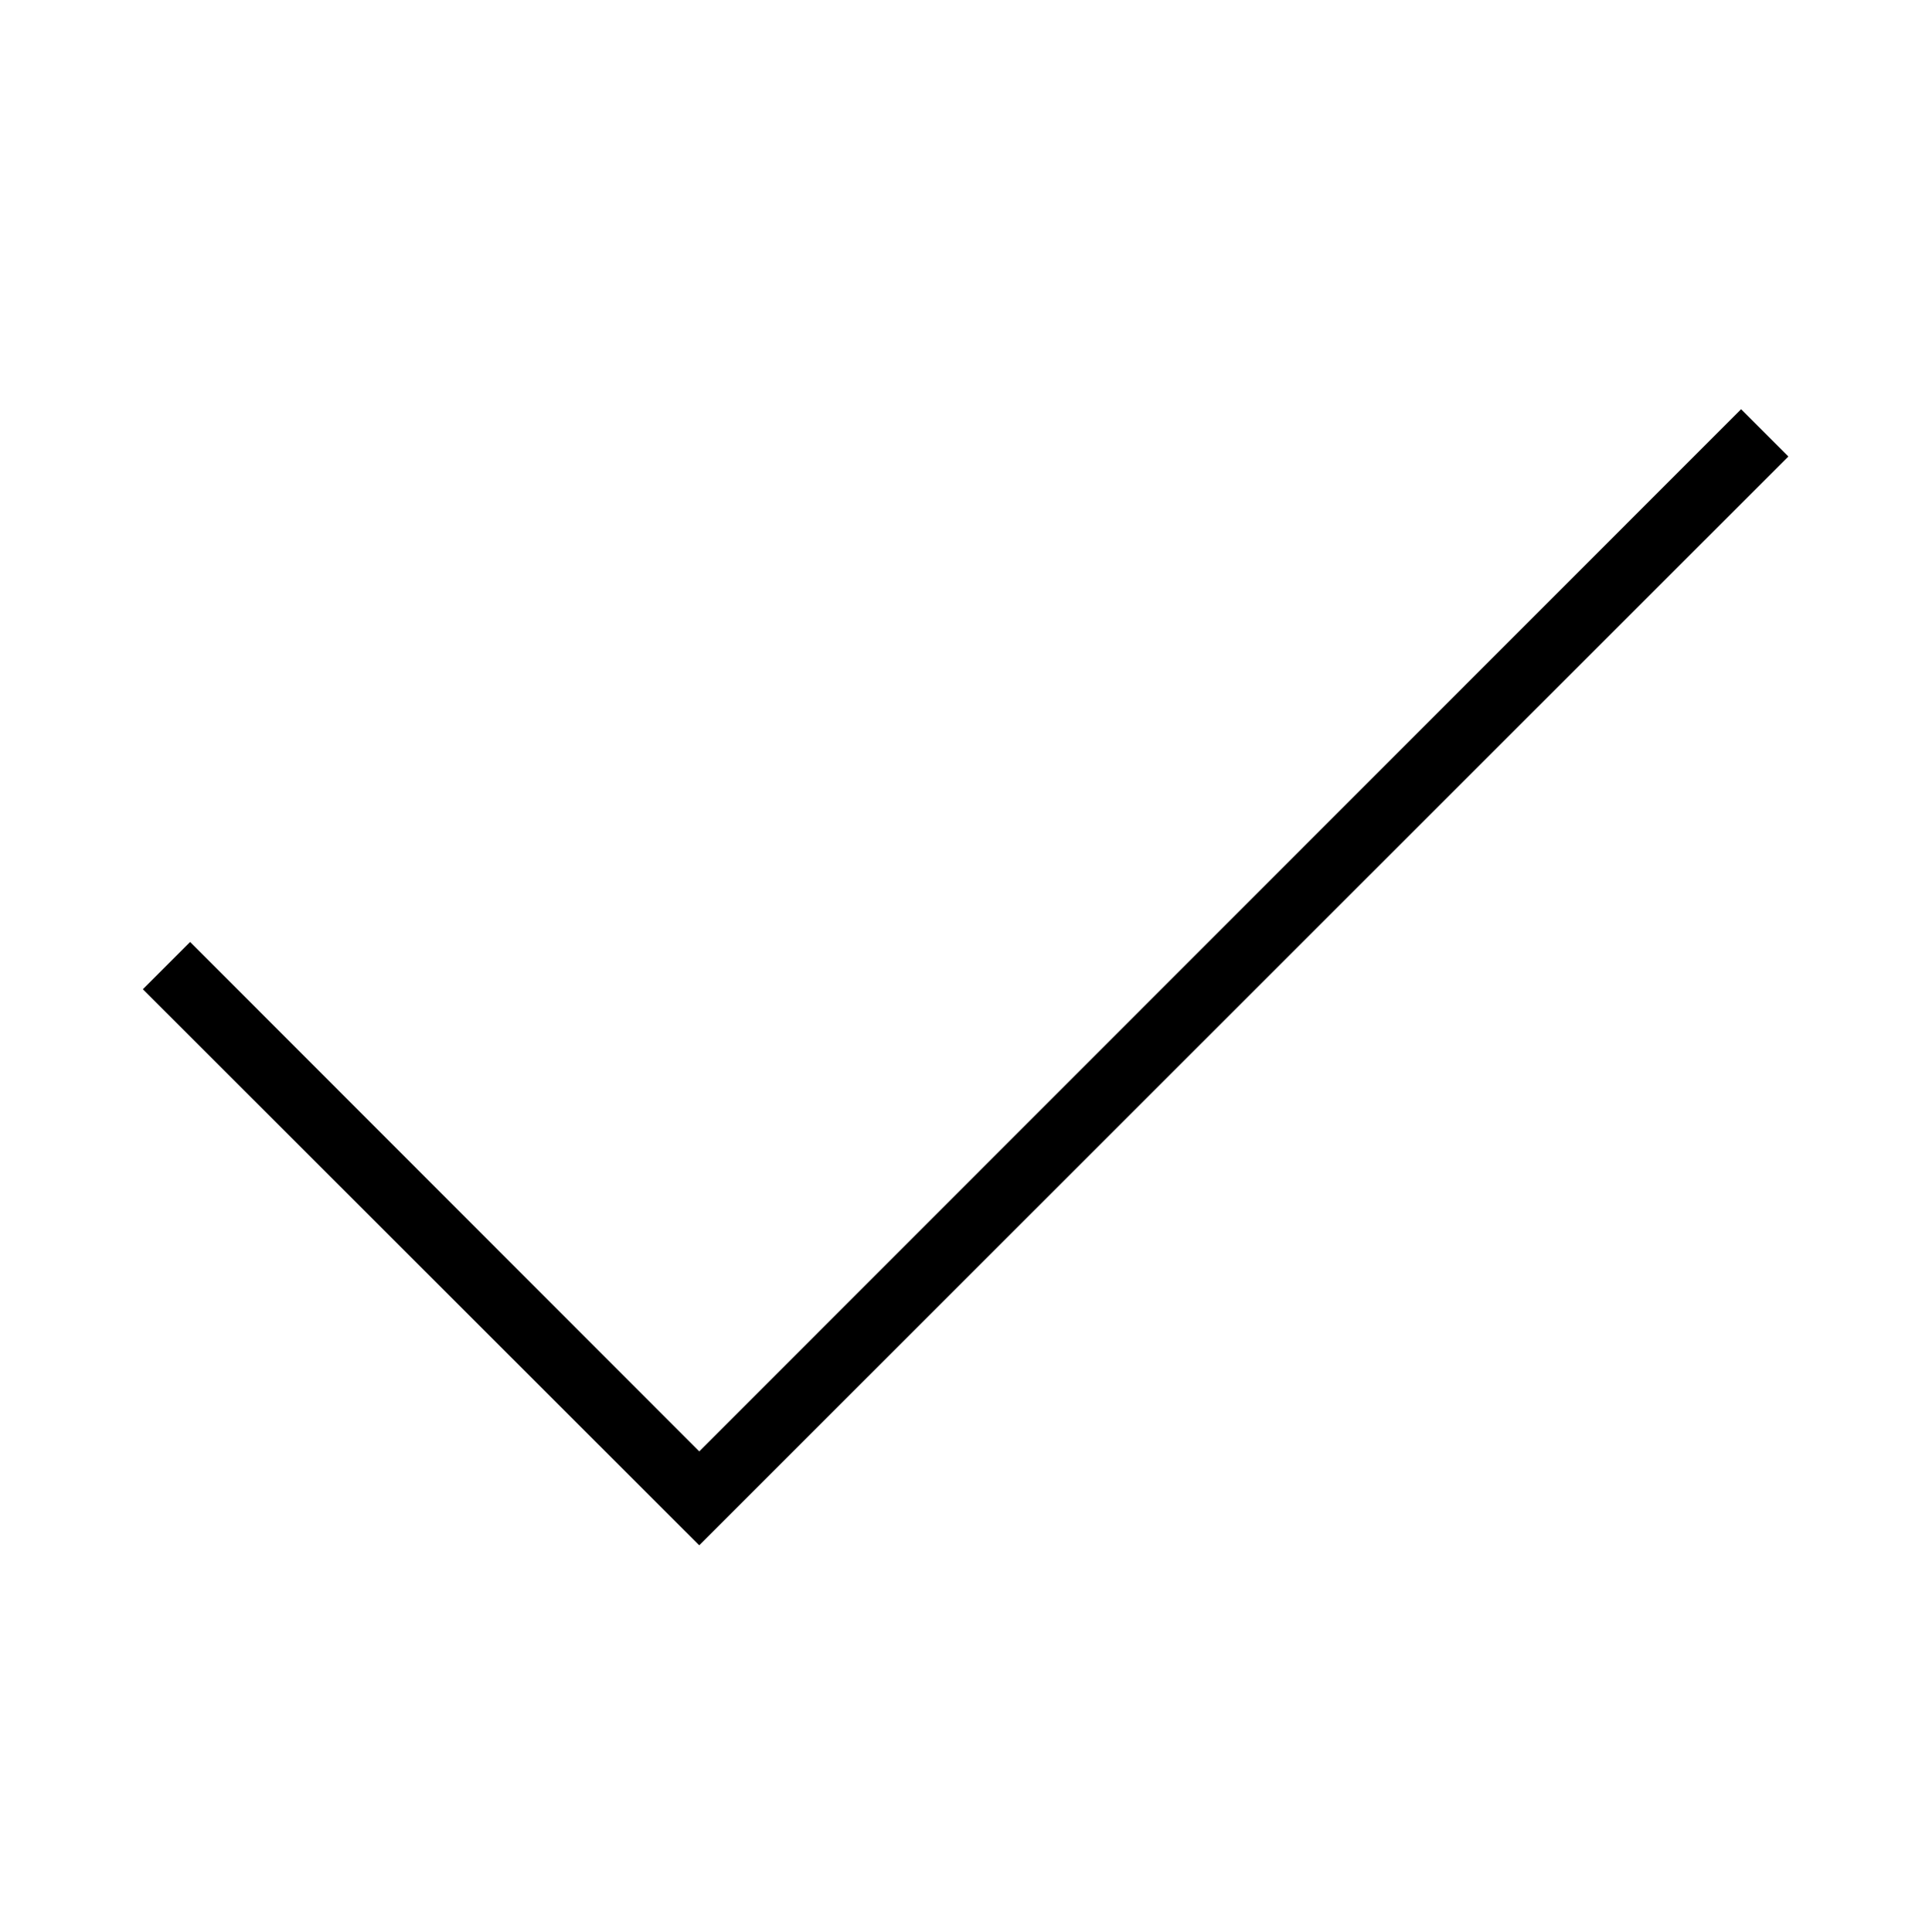
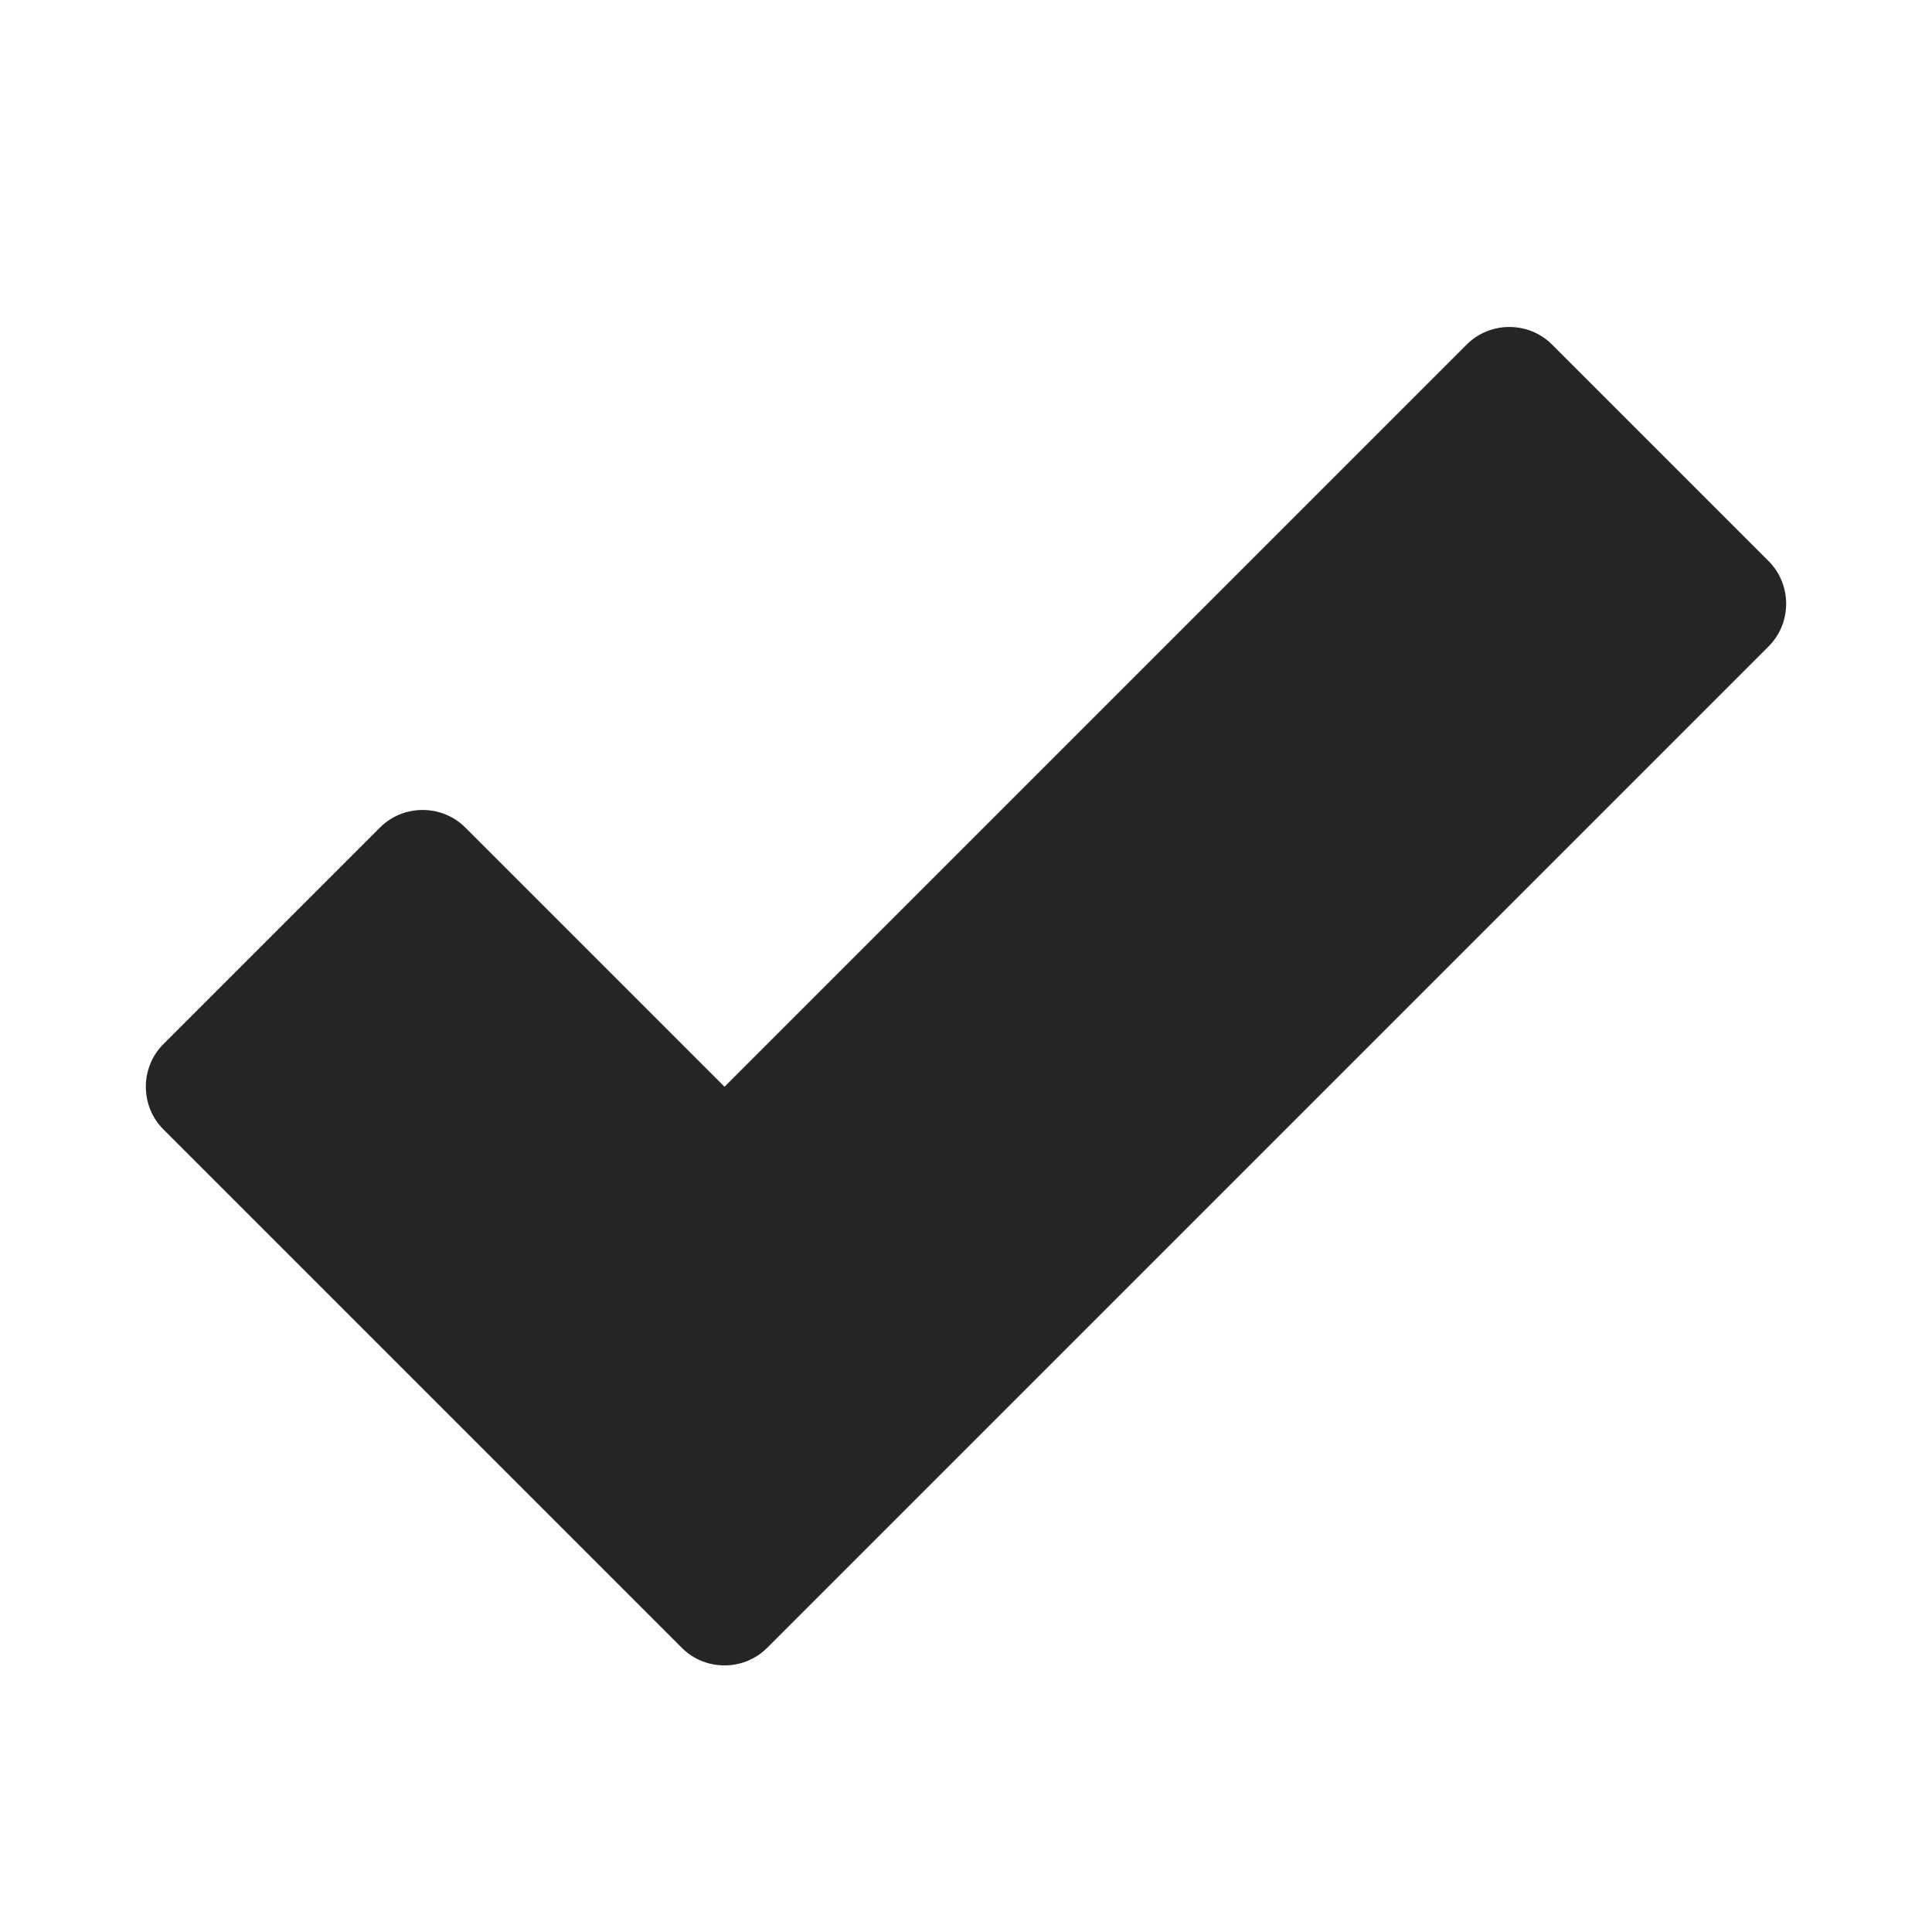
- <svg xmlns="http://www.w3.org/2000/svg" xml:space="preserve" width="580px" height="580px" shape-rendering="geometricPrecision" text-rendering="geometricPrecision" image-rendering="optimizeQuality" fill-rule="nonzero" clip-rule="nonzero" viewBox="0 0 5800 5800">
-   <path id="curve28" fill="#000000" d="M571,2829 2100,4359 5229,1229 5371,1371 2100,4641 429,2971z" />
+ <svg xmlns="http://www.w3.org/2000/svg" xml:space="preserve" width="1024px" height="1024px" shape-rendering="geometricPrecision" text-rendering="geometricPrecision" image-rendering="optimizeQuality" fill-rule="nonzero" clip-rule="evenodd" viewBox="0 0 10240 10240">
+   <path id="curve0" fill="#252525" d="M3840 5760l3934 -3934c124,-124 328,-124 452,0l1148 1148c124,124 124,328 0,452l-5308 5308c-124,124 -328,124 -452,0l-2748 -2748c-124,-124 -124,-328 0,-452l1148 -1148c124,-124 328,-124 452,0l1374 1374z" />
</svg>
